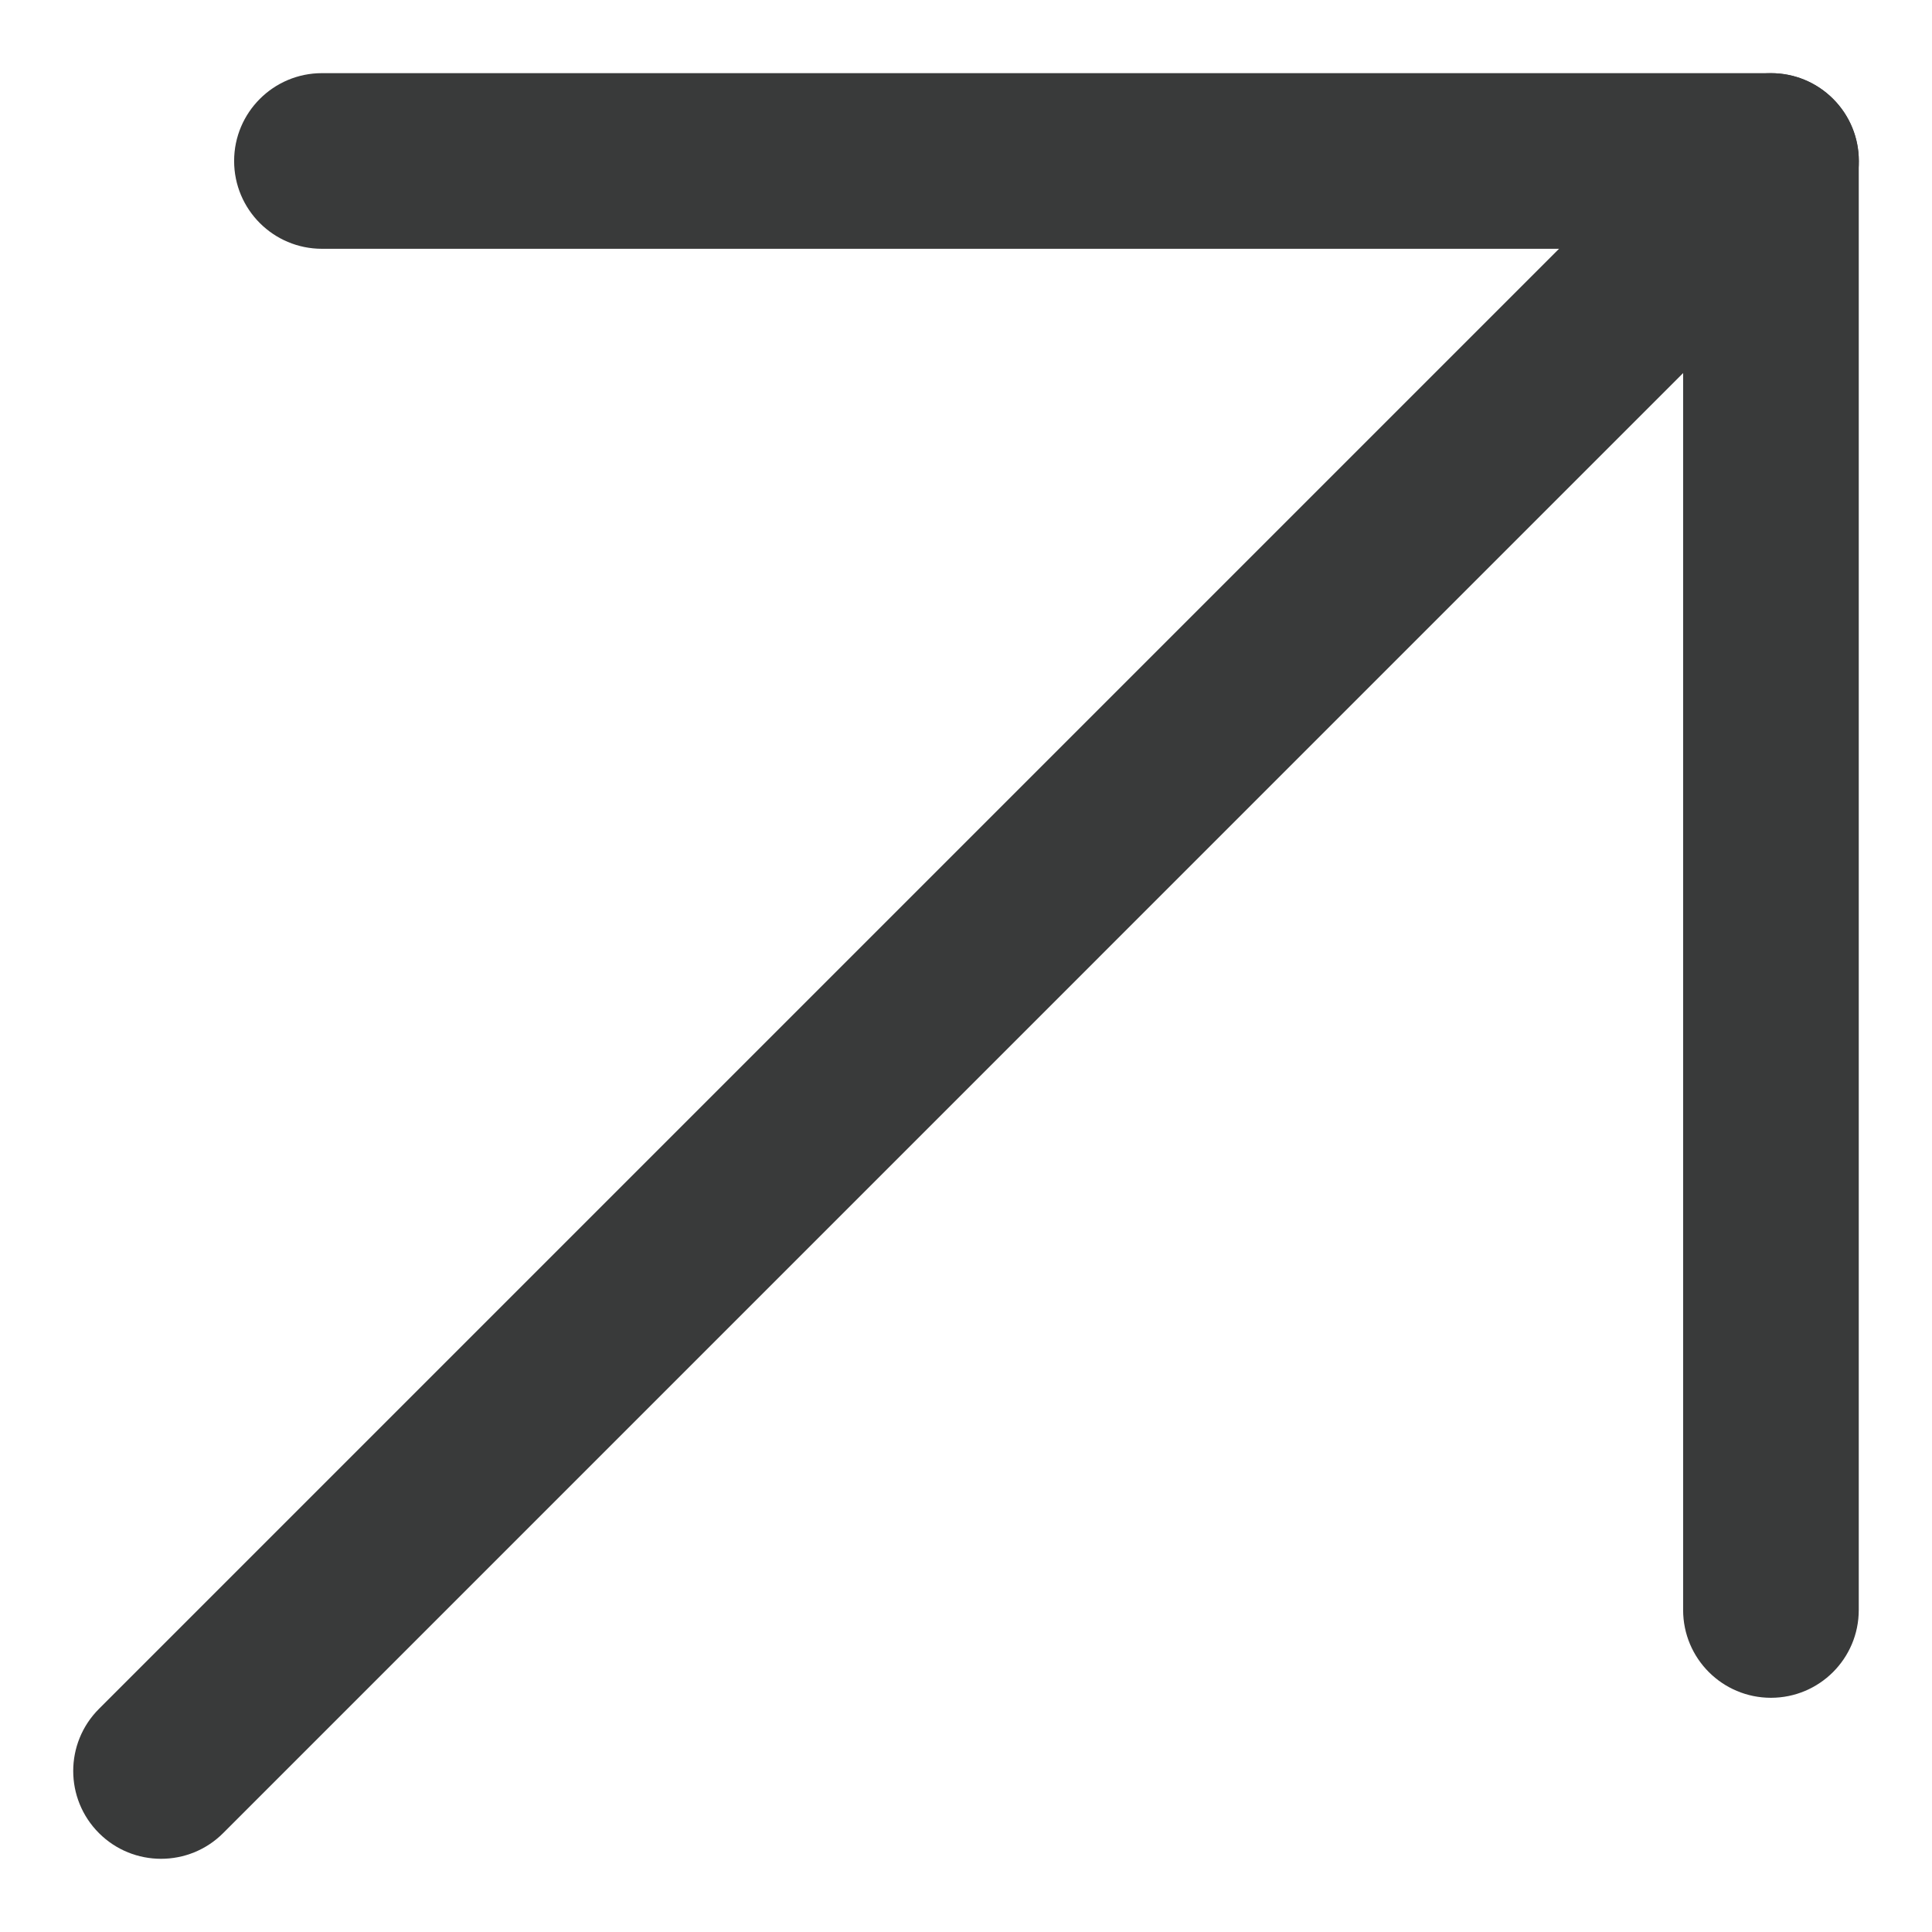
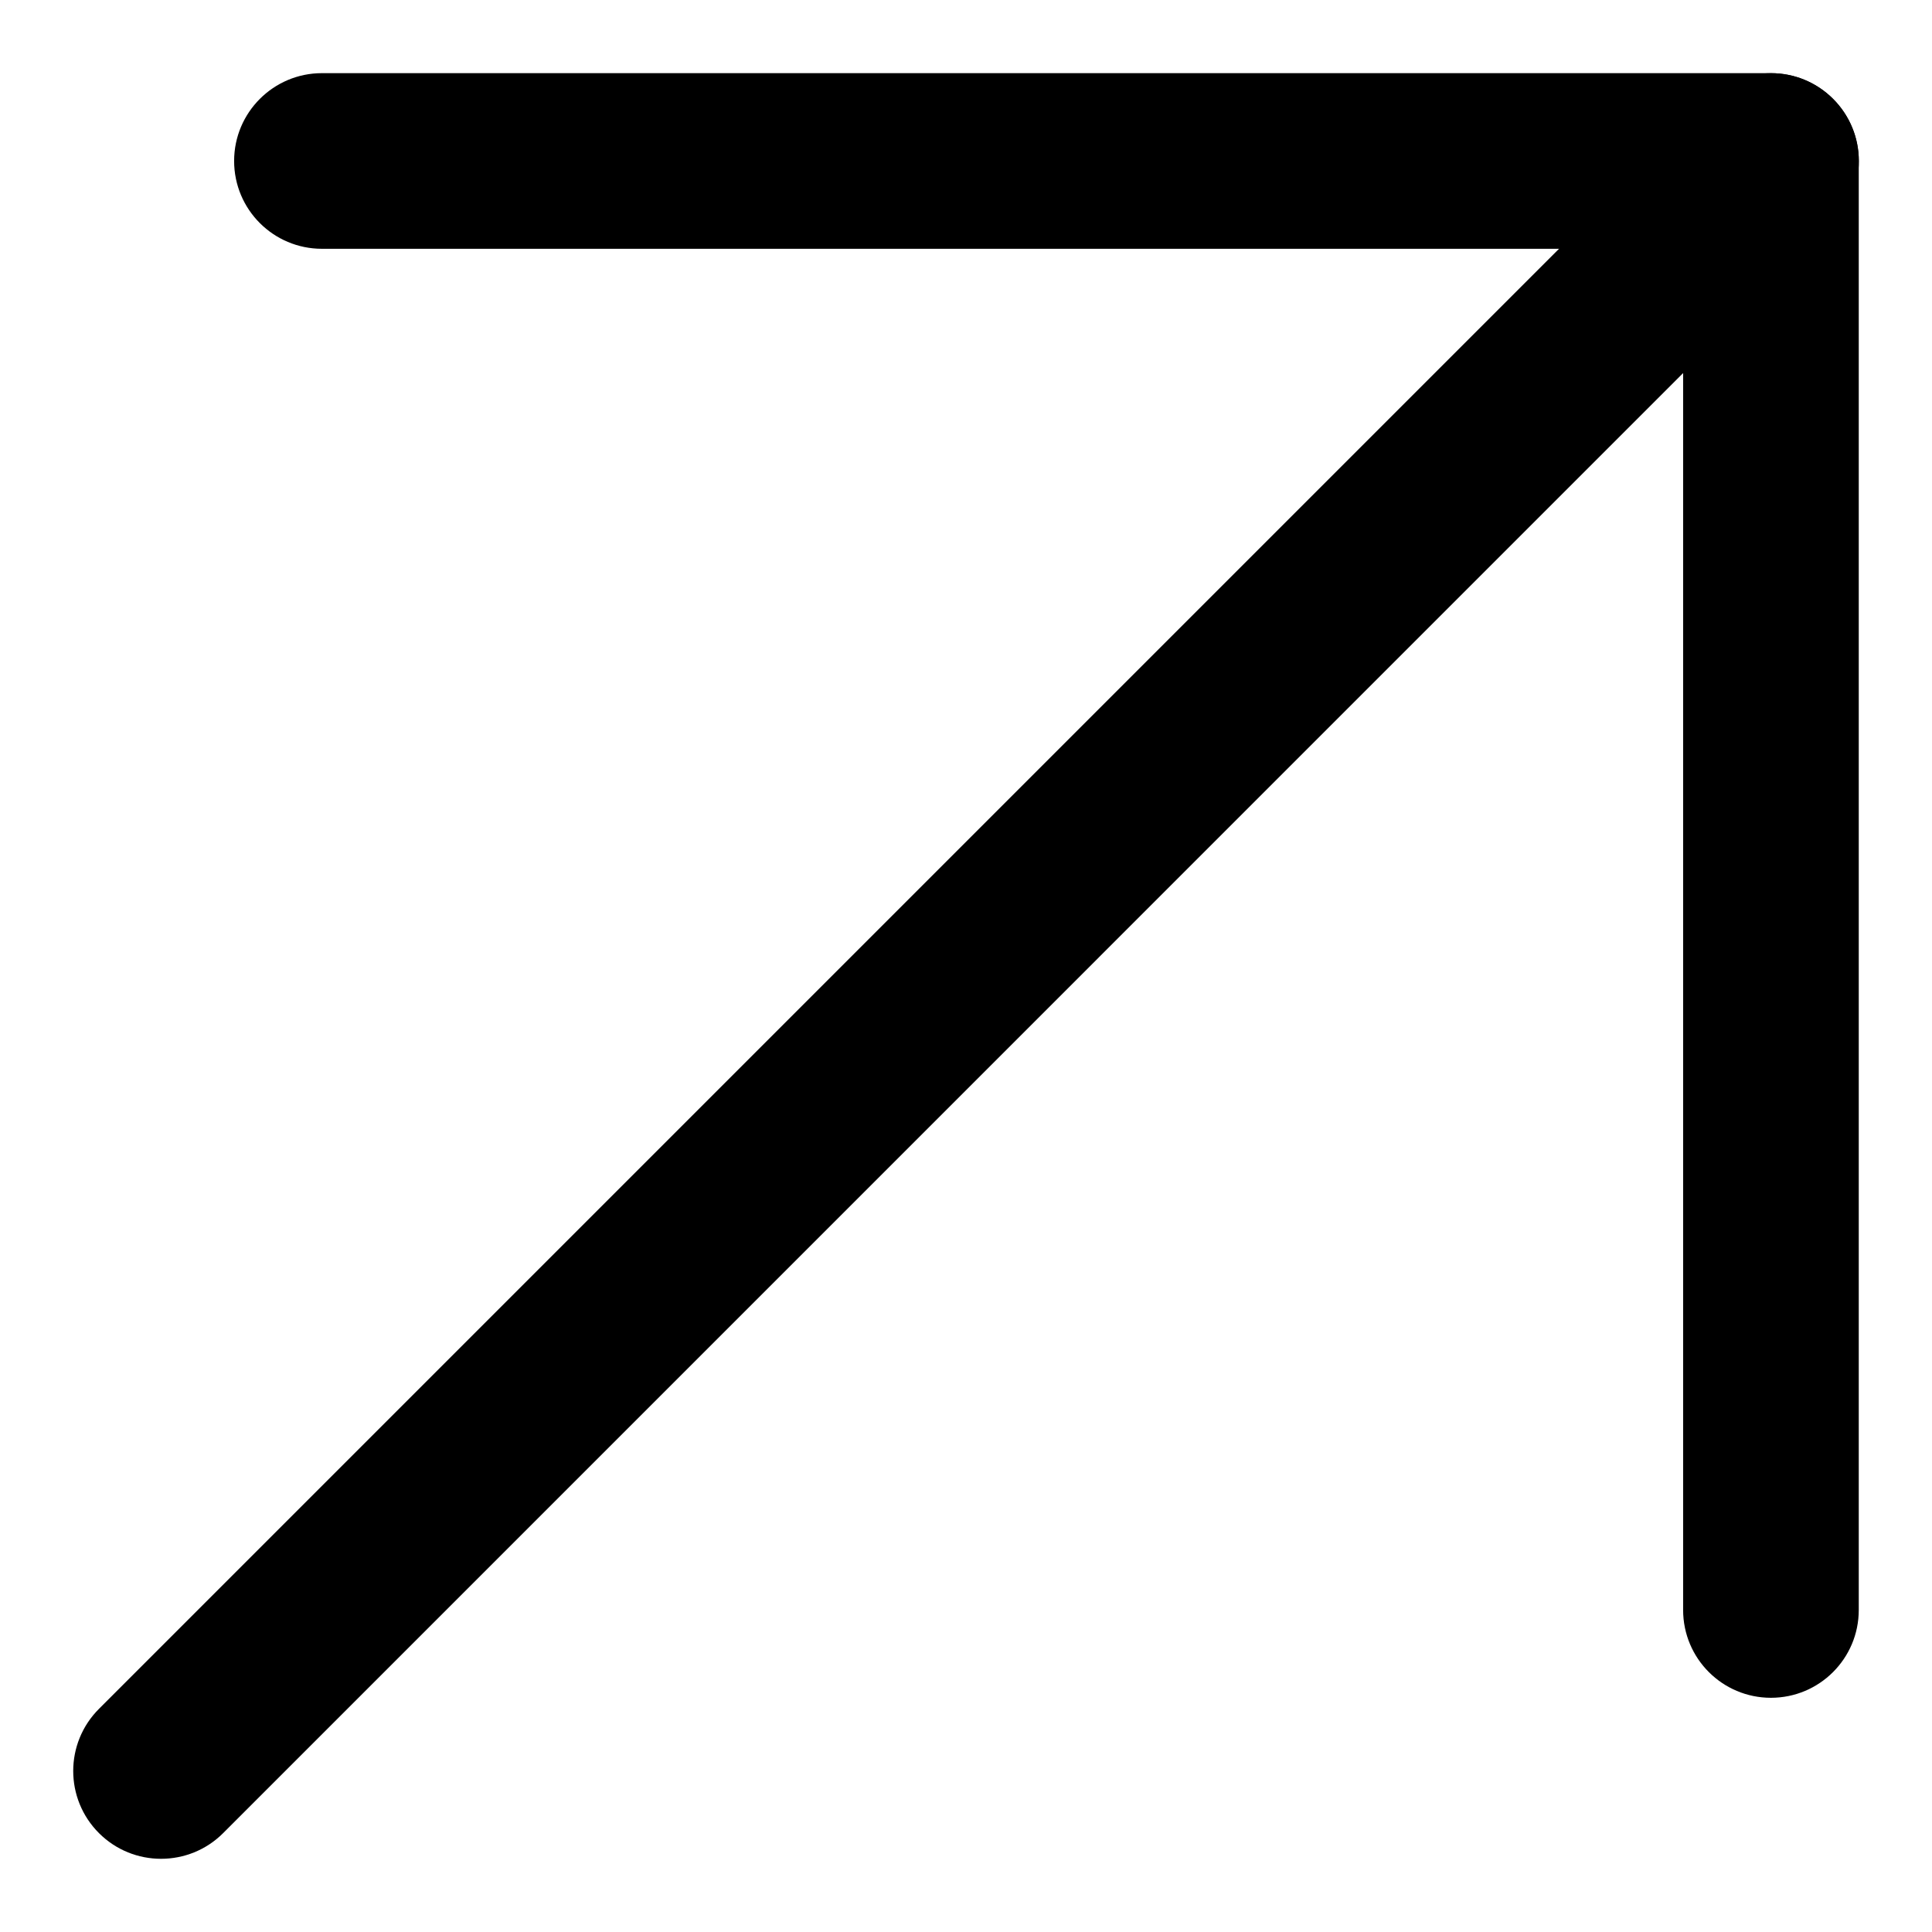
<svg xmlns="http://www.w3.org/2000/svg" width="22" height="22" viewBox="0 0 22 22" fill="none">
-   <path fill-rule="evenodd" clip-rule="evenodd" d="M1.127 20.874C0.736 20.483 0.736 19.85 1.127 19.459L19.46 1.126C19.851 0.736 20.484 0.736 20.874 1.126C21.265 1.517 21.265 2.15 20.874 2.54L2.541 20.874C2.151 21.264 1.517 21.264 1.127 20.874Z" fill="#393A3A" />
-   <path fill-rule="evenodd" clip-rule="evenodd" d="M2.666 1.833C2.666 1.281 3.114 0.833 3.666 0.833H20.166C20.718 0.833 21.166 1.281 21.166 1.833V18.333C21.166 18.886 20.718 19.333 20.166 19.333C19.614 19.333 19.166 18.886 19.166 18.333V2.833H3.666C3.114 2.833 2.666 2.386 2.666 1.833Z" fill="#393A3A" />
+   <path fill-rule="evenodd" clip-rule="evenodd" d="M1.127 20.874C0.736 20.483 0.736 19.85 1.127 19.459L19.46 1.126C19.851 0.736 20.484 0.736 20.874 1.126C21.265 1.517 21.265 2.15 20.874 2.54L2.541 20.874C2.151 21.264 1.517 21.264 1.127 20.874Z" fill="currentColor" />
+   <path fill-rule="evenodd" clip-rule="evenodd" d="M2.666 1.833C2.666 1.281 3.114 0.833 3.666 0.833H20.166C20.718 0.833 21.166 1.281 21.166 1.833V18.333C21.166 18.886 20.718 19.333 20.166 19.333C19.614 19.333 19.166 18.886 19.166 18.333V2.833H3.666C3.114 2.833 2.666 2.386 2.666 1.833Z" fill="currentColor" />
</svg>
